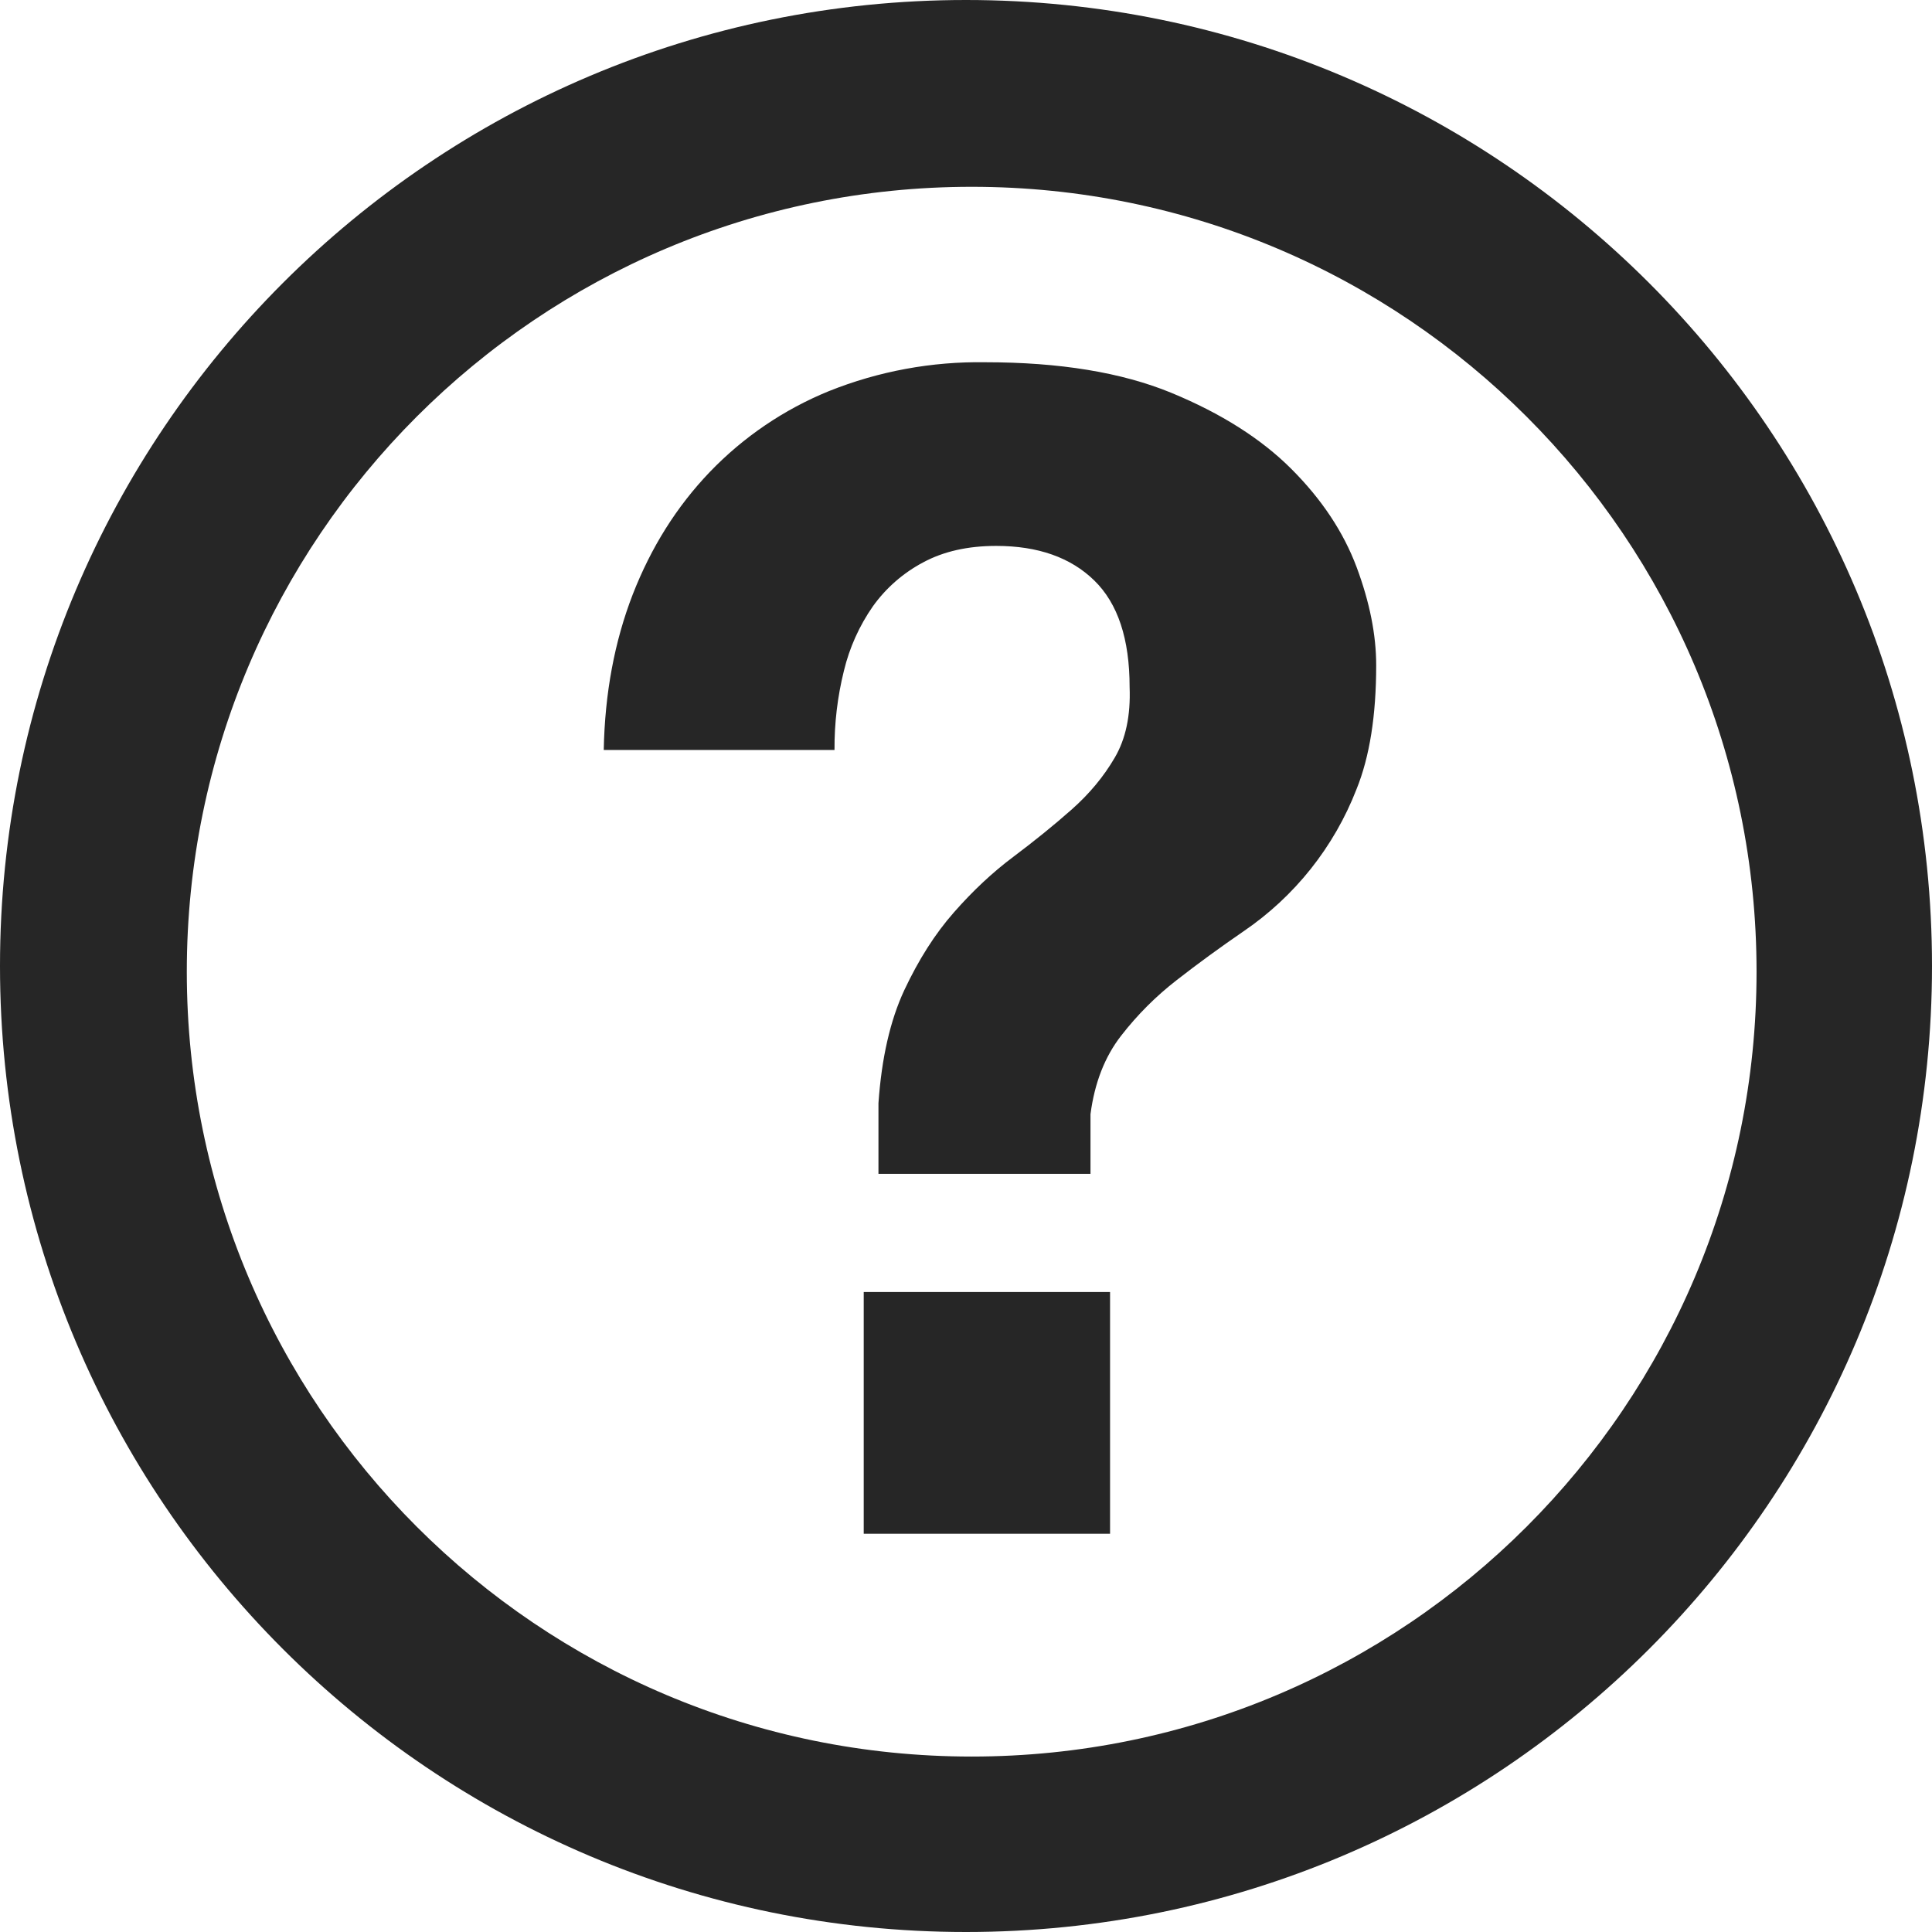
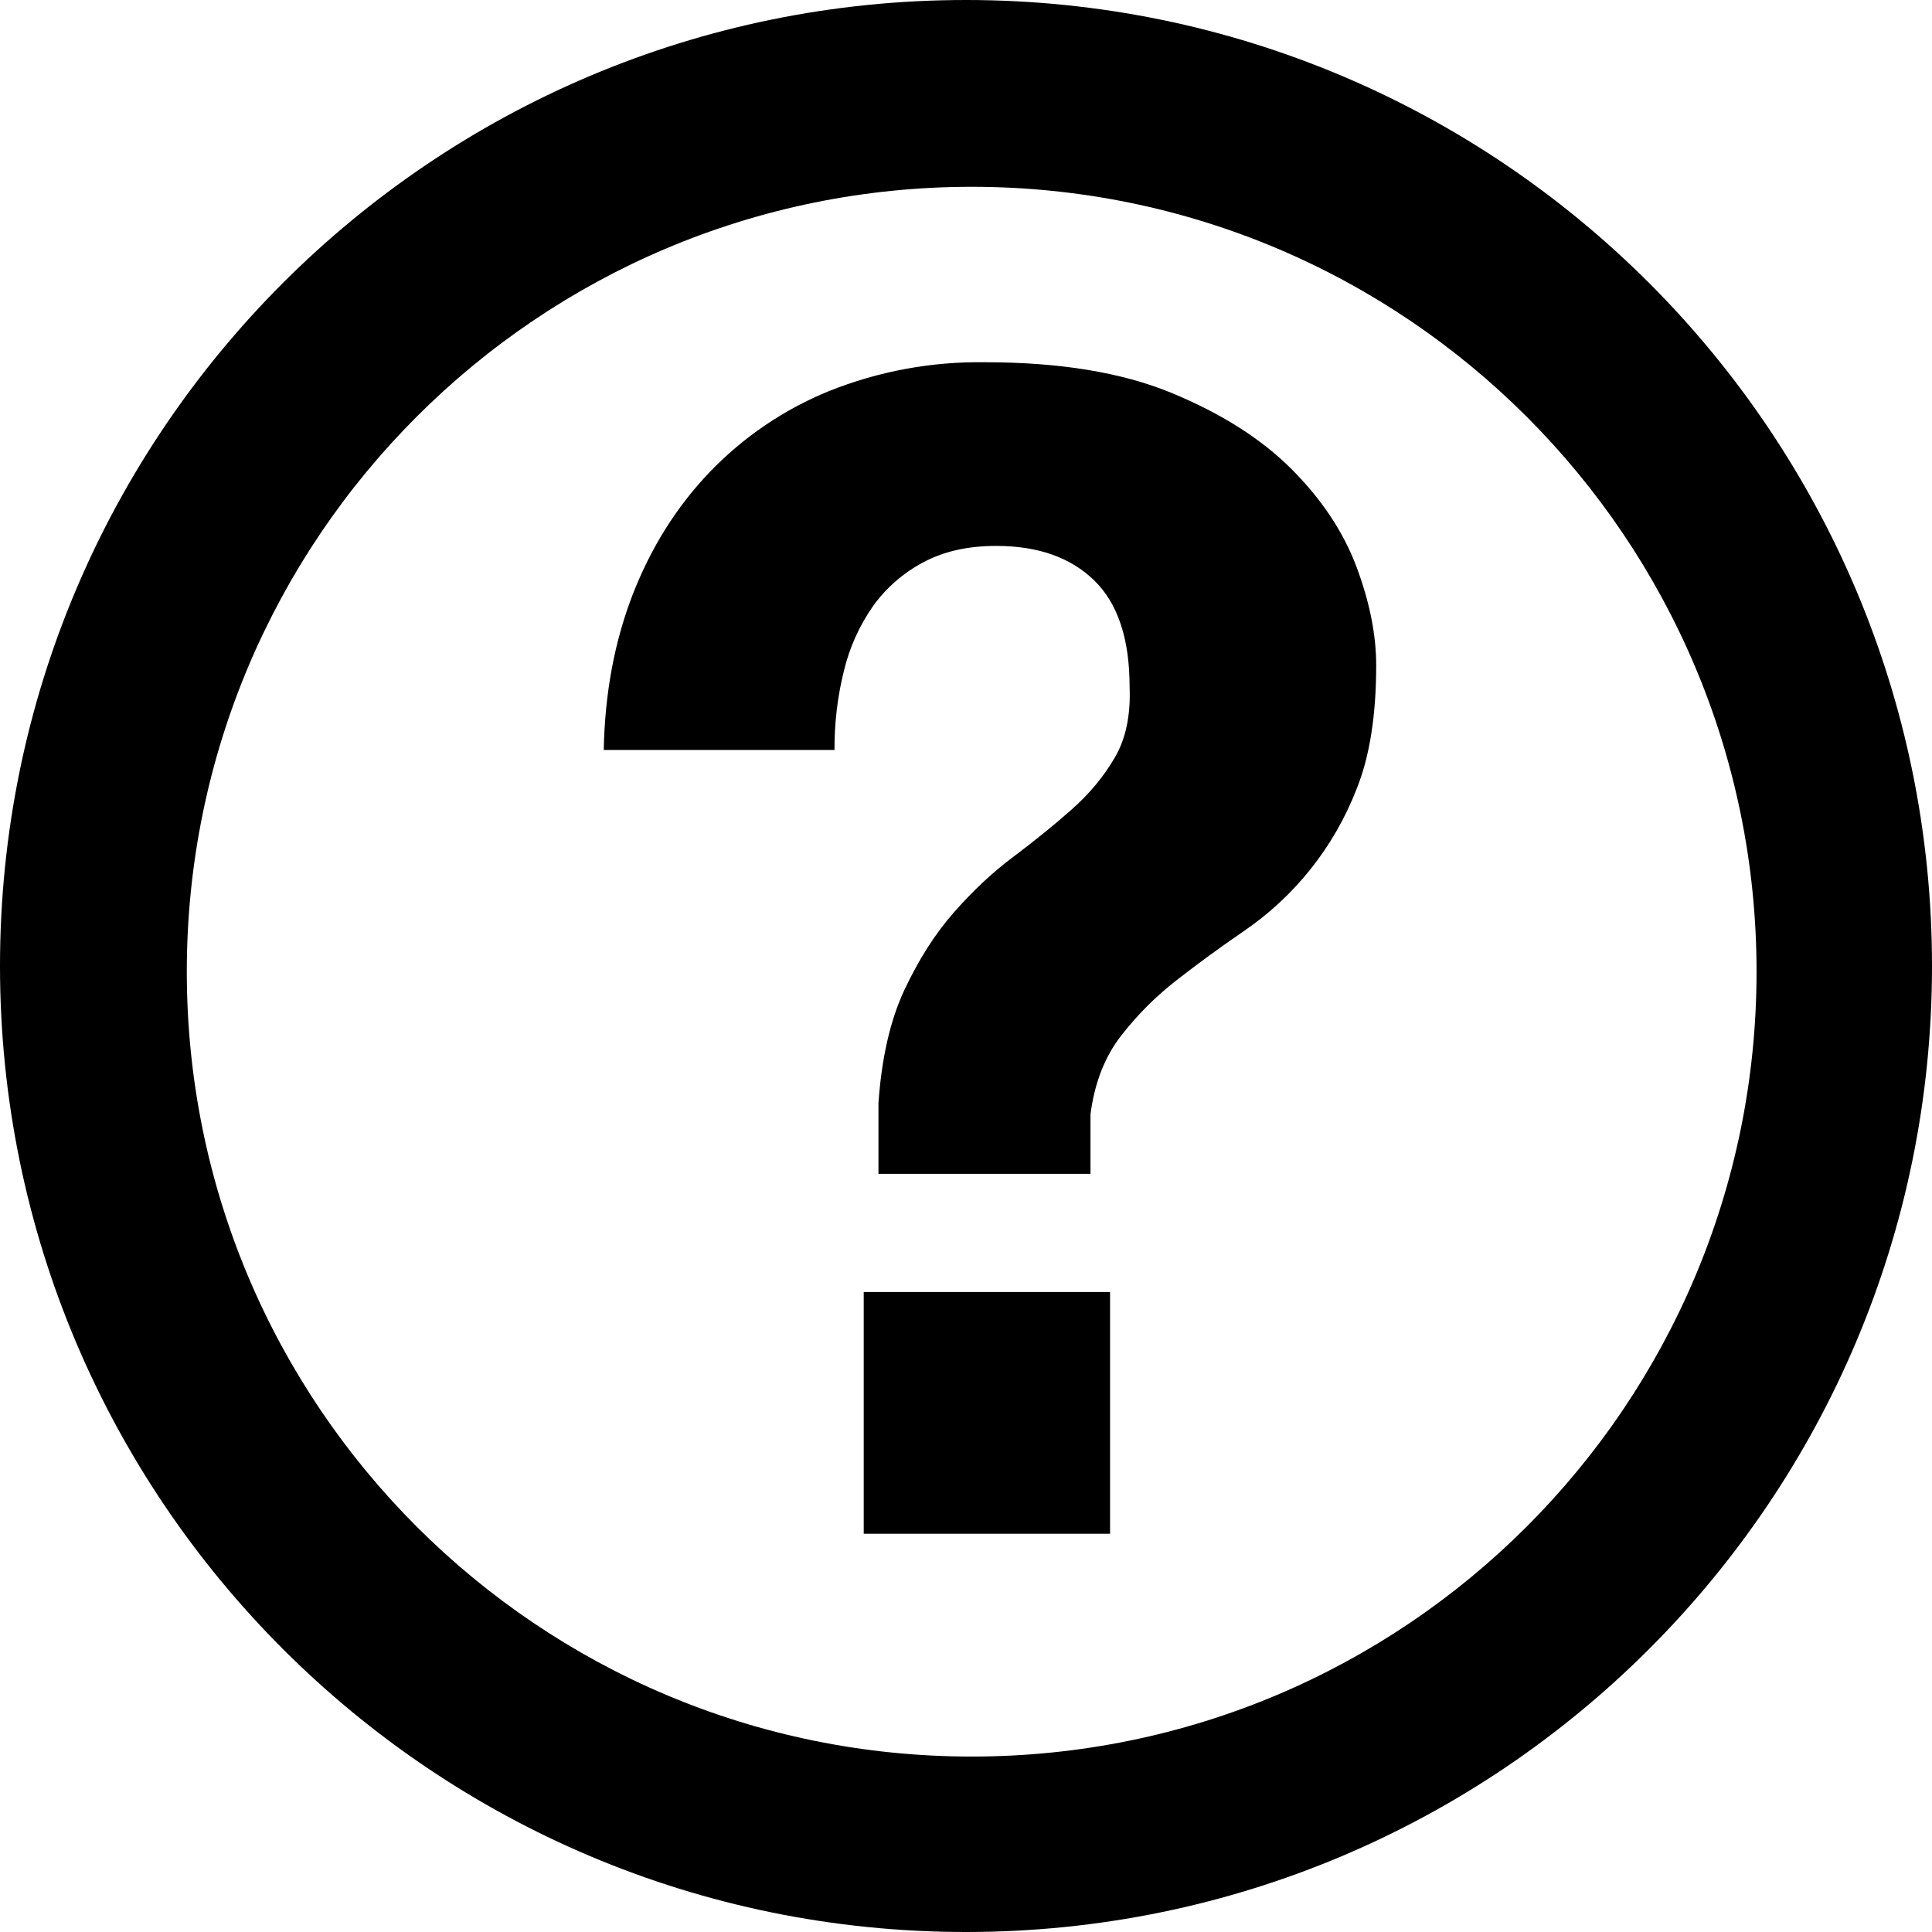
<svg xmlns="http://www.w3.org/2000/svg" t="1788086717170" class="icon" viewBox="0 0 1024 1024" version="1.1" p-id="2706" width="200" height="200">
-   <path d="M512 1024A512 512 0 1 1 512 0a512 512 0 0 1 0 1024z m3.008-92.992a416 416 0 1 0 0-832 416 416 0 0 0 0 832zM457.792 684.8h130.56v128.128h-130.56V684.8zM320 397.44c0.576-29.952 5.696-57.408 15.36-82.368 9.728-24.96 23.296-46.592 40.832-64.896a183.68 183.68 0 0 1 63.168-42.88A213.76 213.76 0 0 1 522.24 192c39.36 0 72.256 5.376 98.56 16.192 26.368 10.88 47.616 24.32 63.68 40.384s27.584 33.408 34.56 52.032c6.912 18.56 10.368 35.84 10.368 51.968 0 26.624-3.456 48.512-10.432 65.728a162.048 162.048 0 0 1-59.904 75.328c-12.48 8.576-24.256 17.152-35.328 25.792a165.44 165.44 0 0 0-29.504 29.504c-8.64 11.072-14.08 24.96-16.256 41.6v31.616H465.6v-37.44c1.664-23.872 6.208-43.84 13.696-59.904 7.552-16.064 16.256-29.824 26.24-41.152 9.984-11.392 20.48-21.248 31.616-29.568 11.072-8.32 21.376-16.64 30.784-24.96 9.408-8.32 17.024-17.472 22.848-27.456 5.888-9.984 8.512-22.464 7.936-37.44 0-25.536-6.208-44.352-18.752-56.576-12.48-12.16-29.76-18.304-51.968-18.304-14.976 0-27.84 2.88-38.656 8.704a77.184 77.184 0 0 0-26.688 23.296 101.12 101.12 0 0 0-15.36 34.176 169.408 169.408 0 0 0-4.992 41.984H320z" fill="#262626" p-id="2707" />
+   <path d="M512 1024A512 512 0 1 1 512 0a512 512 0 0 1 0 1024z m3.008-92.992a416 416 0 1 0 0-832 416 416 0 0 0 0 832zM457.792 684.8h130.56v128.128h-130.56V684.8zM320 397.44c0.576-29.952 5.696-57.408 15.36-82.368 9.728-24.96 23.296-46.592 40.832-64.896a183.68 183.68 0 0 1 63.168-42.88A213.76 213.76 0 0 1 522.24 192c39.36 0 72.256 5.376 98.56 16.192 26.368 10.88 47.616 24.32 63.68 40.384s27.584 33.408 34.56 52.032c6.912 18.56 10.368 35.84 10.368 51.968 0 26.624-3.456 48.512-10.432 65.728a162.048 162.048 0 0 1-59.904 75.328c-12.48 8.576-24.256 17.152-35.328 25.792a165.44 165.44 0 0 0-29.504 29.504c-8.64 11.072-14.08 24.96-16.256 41.6v31.616H465.6v-37.44c1.664-23.872 6.208-43.84 13.696-59.904 7.552-16.064 16.256-29.824 26.24-41.152 9.984-11.392 20.48-21.248 31.616-29.568 11.072-8.32 21.376-16.64 30.784-24.96 9.408-8.32 17.024-17.472 22.848-27.456 5.888-9.984 8.512-22.464 7.936-37.44 0-25.536-6.208-44.352-18.752-56.576-12.48-12.16-29.76-18.304-51.968-18.304-14.976 0-27.84 2.88-38.656 8.704a77.184 77.184 0 0 0-26.688 23.296 101.12 101.12 0 0 0-15.36 34.176 169.408 169.408 0 0 0-4.992 41.984H320z" p-id="2707" />
</svg>
